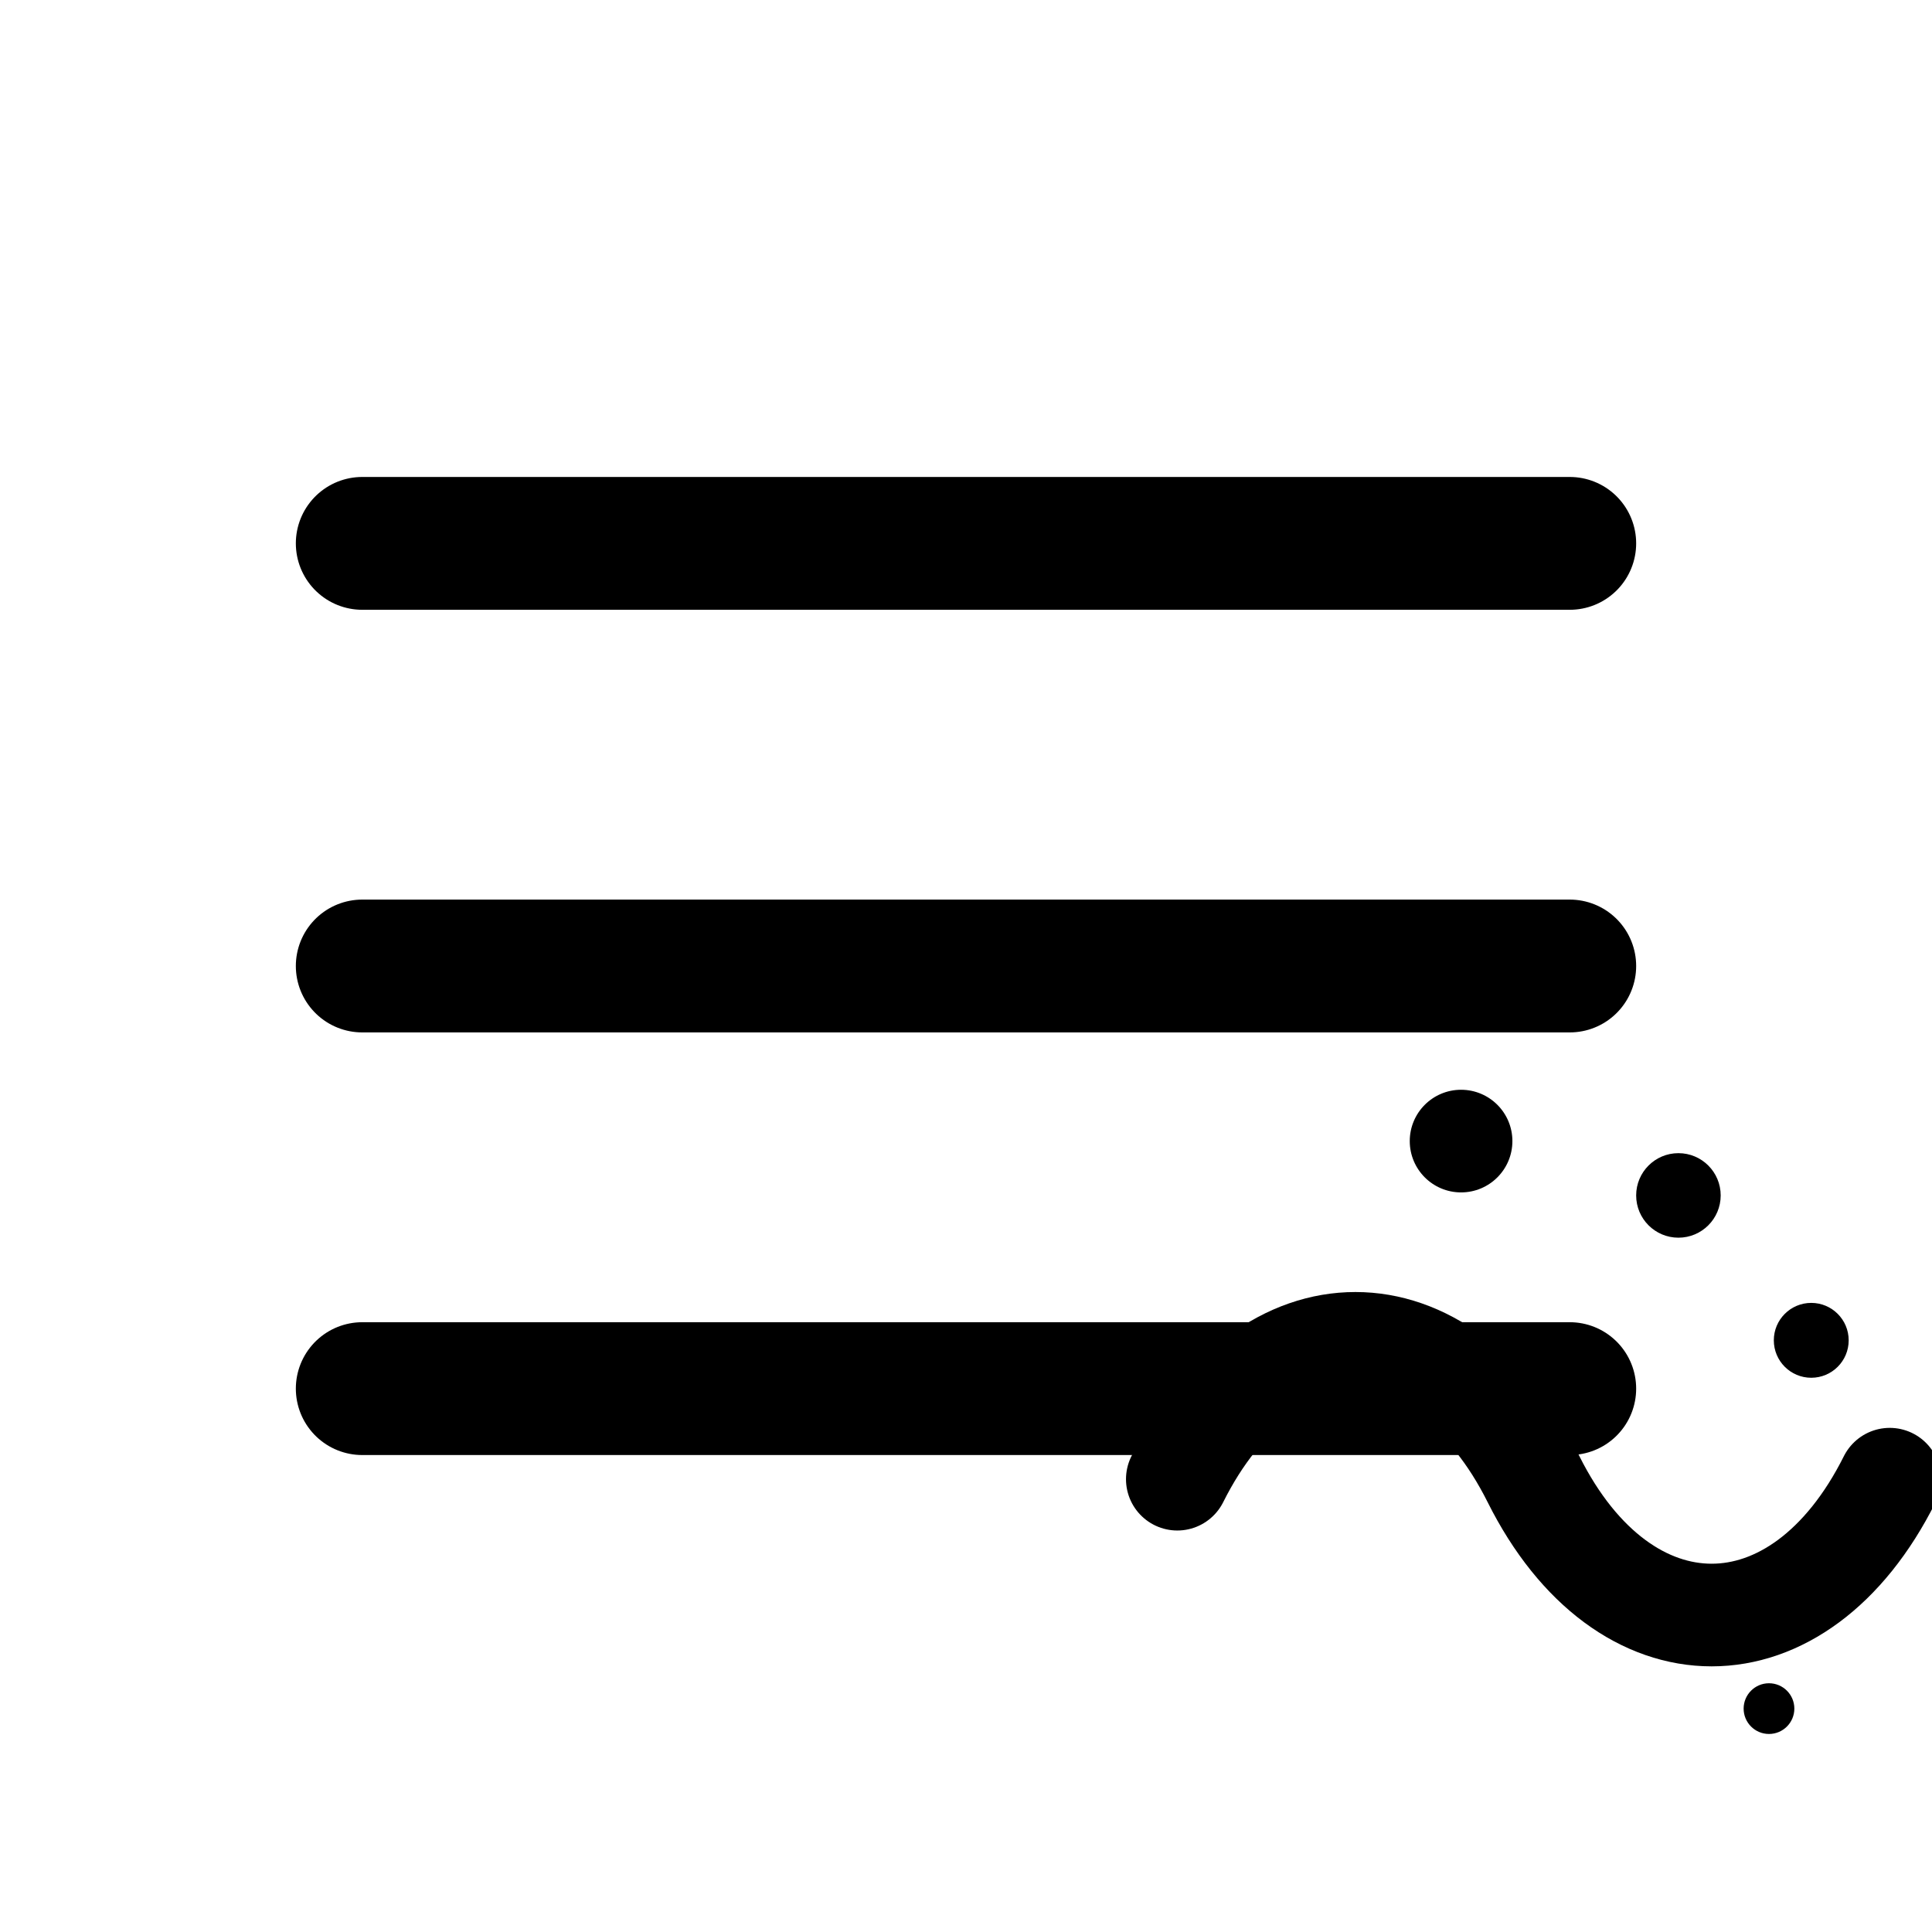
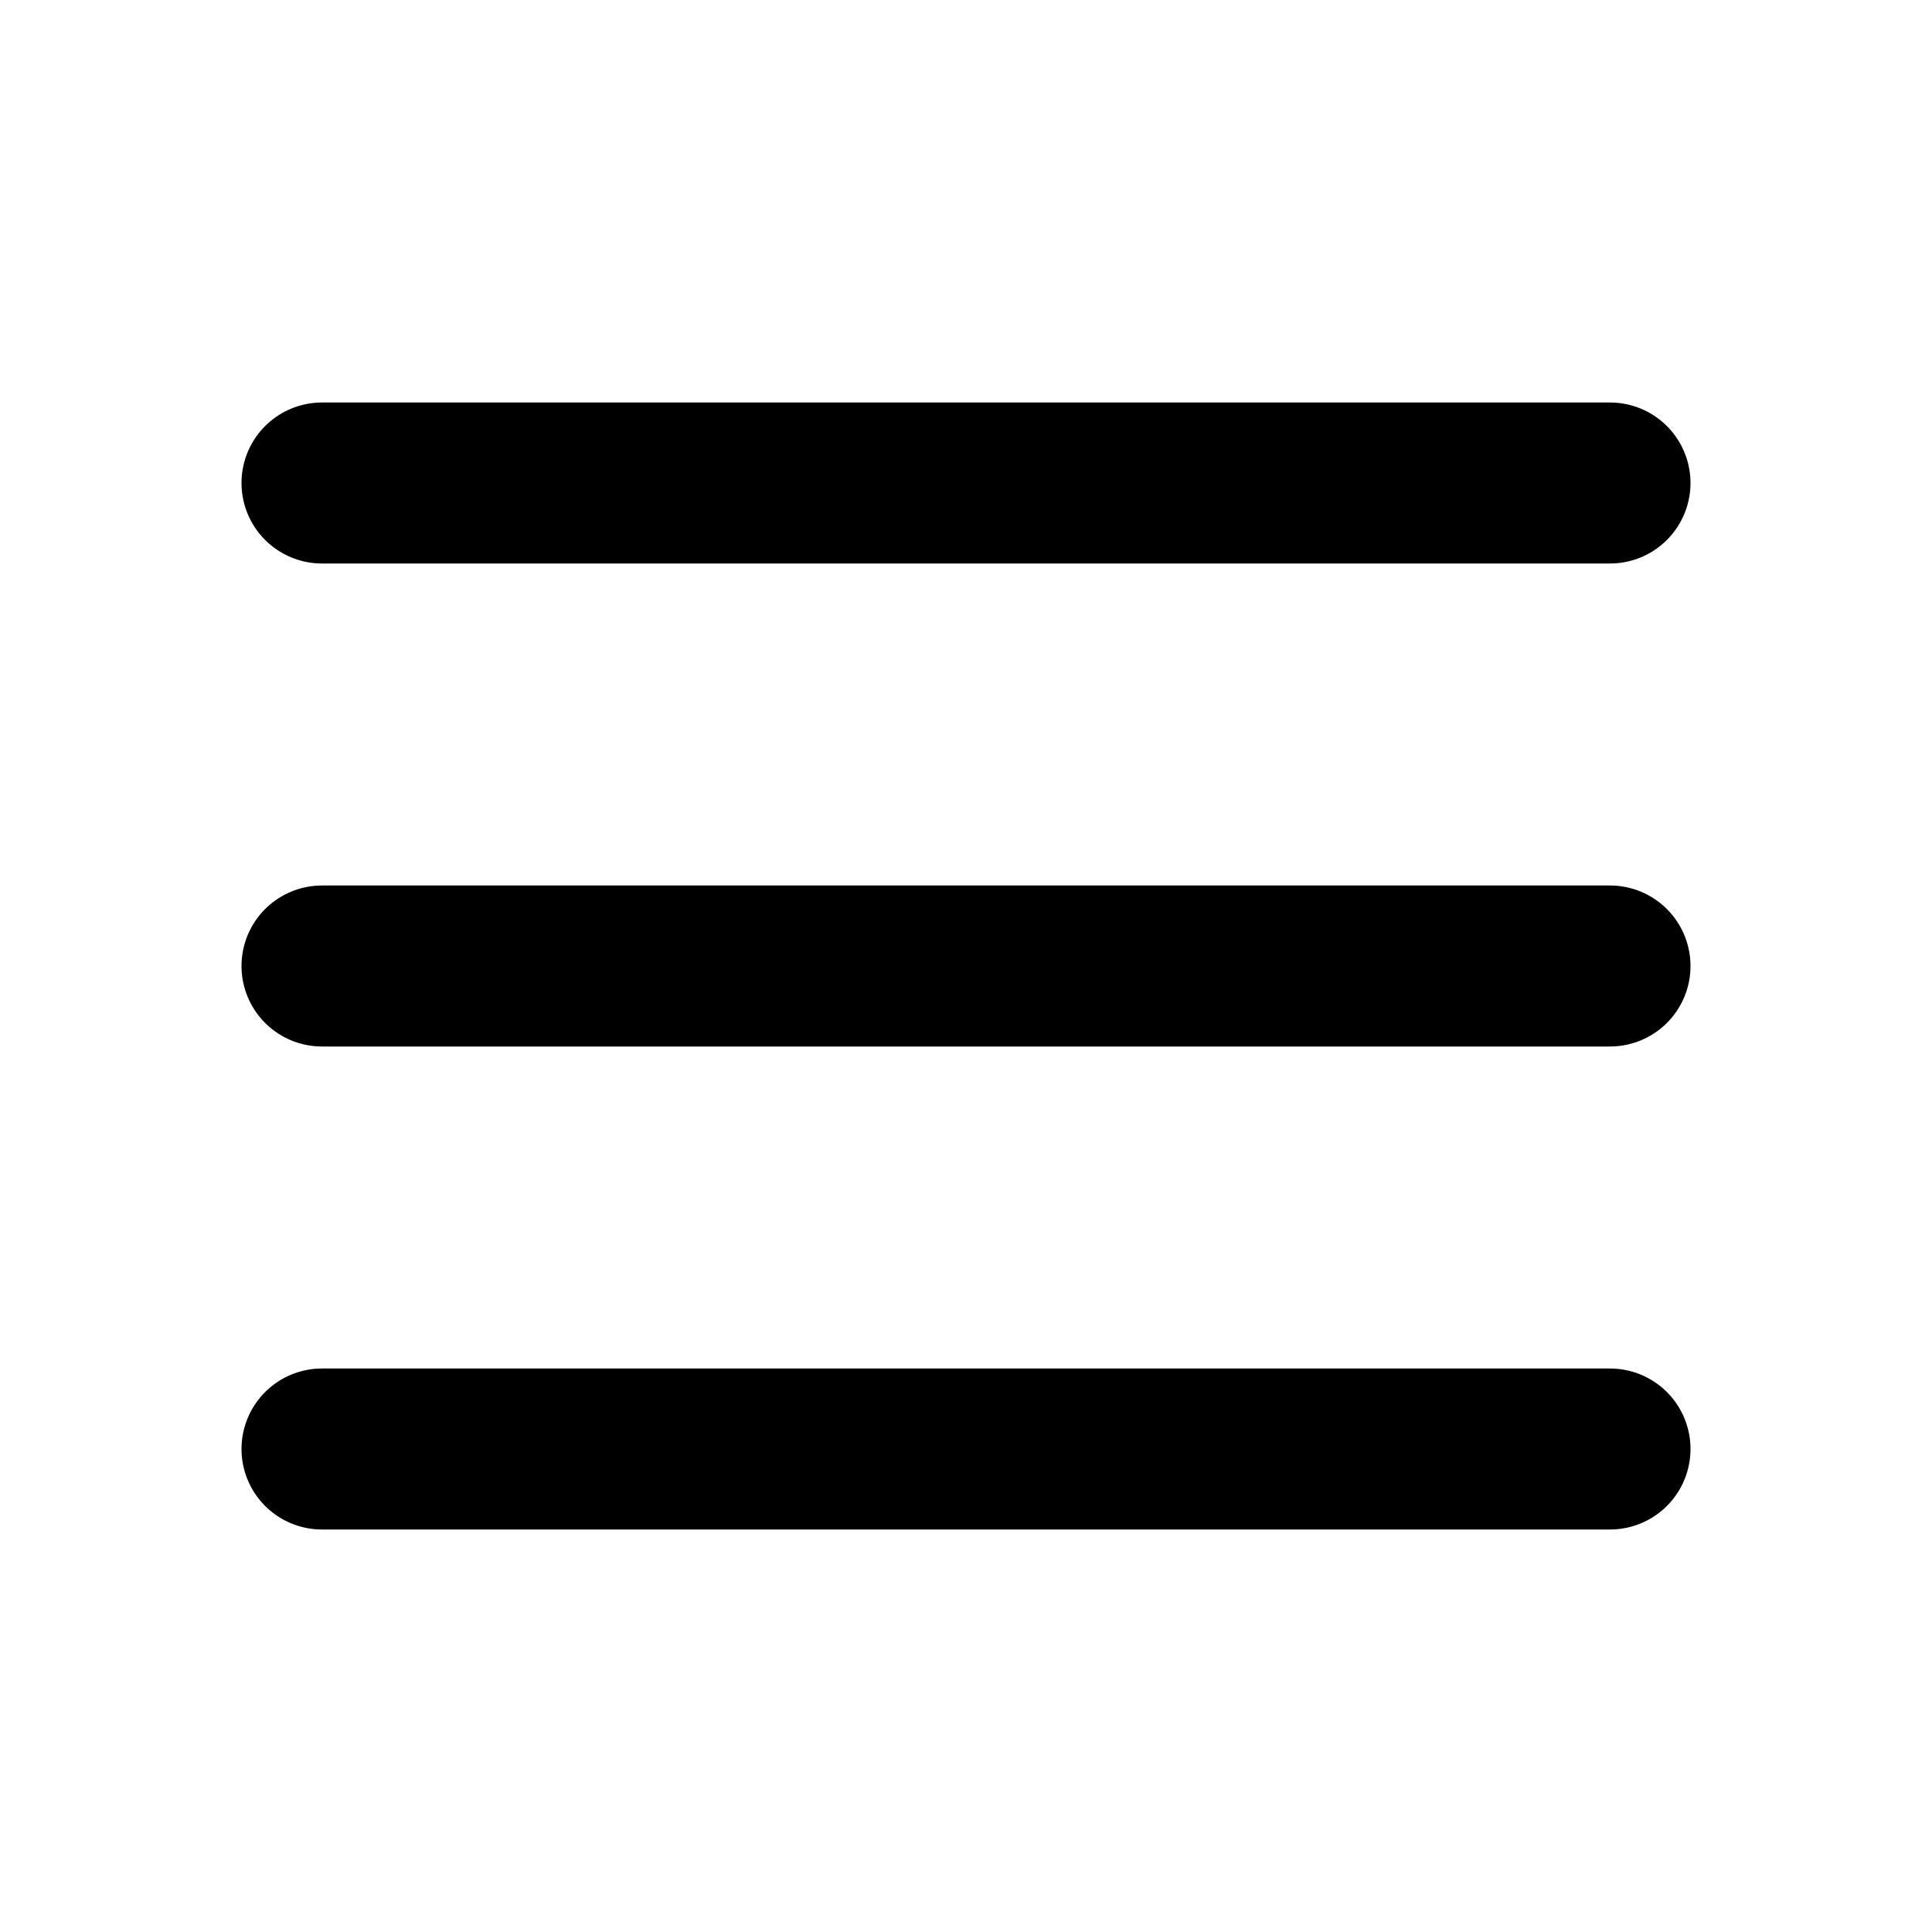
- <svg xmlns="http://www.w3.org/2000/svg" viewBox="0 0 32 32" fill="none" stroke="#000" stroke-width="2.2" stroke-linecap="round" stroke-linejoin="round" role="img" aria-labelledby="title desc">
-   <path d="M6 9h20M6 16h20M6 23h20" />
-   <g id="binzeo-signature" stroke="#000" fill="none" stroke-linecap="round" stroke-linejoin="round">
-     <path d="M19.5 24.5c1.5-3 4.4-3 5.9 0s4.4 3 5.9 0" stroke-width="1.7" />
-     <g fill="#000" stroke="none">
-       <circle cx="24.2" cy="18.9" r=".85" />
-       <circle cx="27.8" cy="19.8" r=".7" />
-       <circle cx="30" cy="22.2" r=".62" />
-       <circle cx="30.4" cy="25.4" r=".5" />
-       <circle cx="29.3" cy="28.3" r=".42" />
-     </g>
-   </g>
+ <svg xmlns="http://www.w3.org/2000/svg" viewBox="0 0 24 24" fill="none" stroke="#000000" stroke-width="2" stroke-linecap="round" stroke-linejoin="round" role="img" aria-label="menu icon">
+   <path d="M4 6h16M4 12h16M4 18h16" />
</svg>
